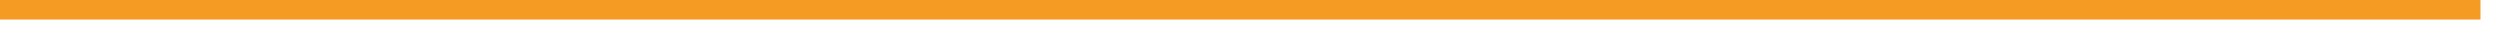
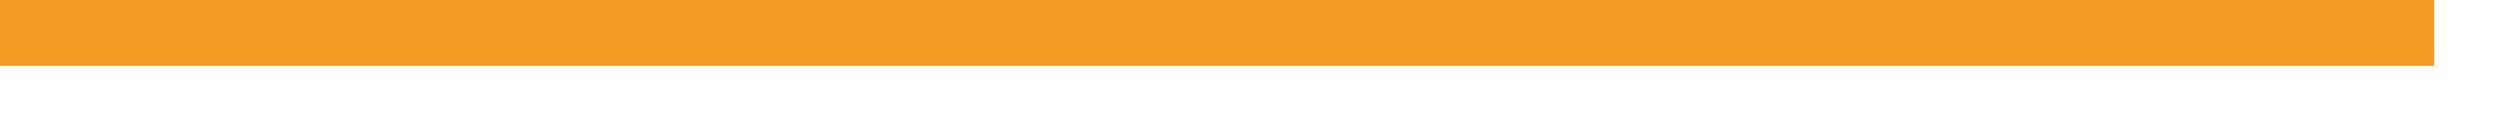
- <svg xmlns="http://www.w3.org/2000/svg" version="1.1" width="128px" height="2px">
-   <g transform="matrix(1 0 0 1 -339 -611 )">
-     <path d="M 339 611.5  L 466 611.5  " stroke-width="1" stroke="#f59a23" fill="none" />
+ <svg xmlns="http://www.w3.org/2000/svg" version="1.1" width="38px" height="2px">
+   <g transform="matrix(1 0 0 1 -424 -364 )">
+     <path d="M 424 364.5  L 461 364.5  " stroke-width="1" stroke="#f59a23" fill="none" />
  </g>
</svg>
